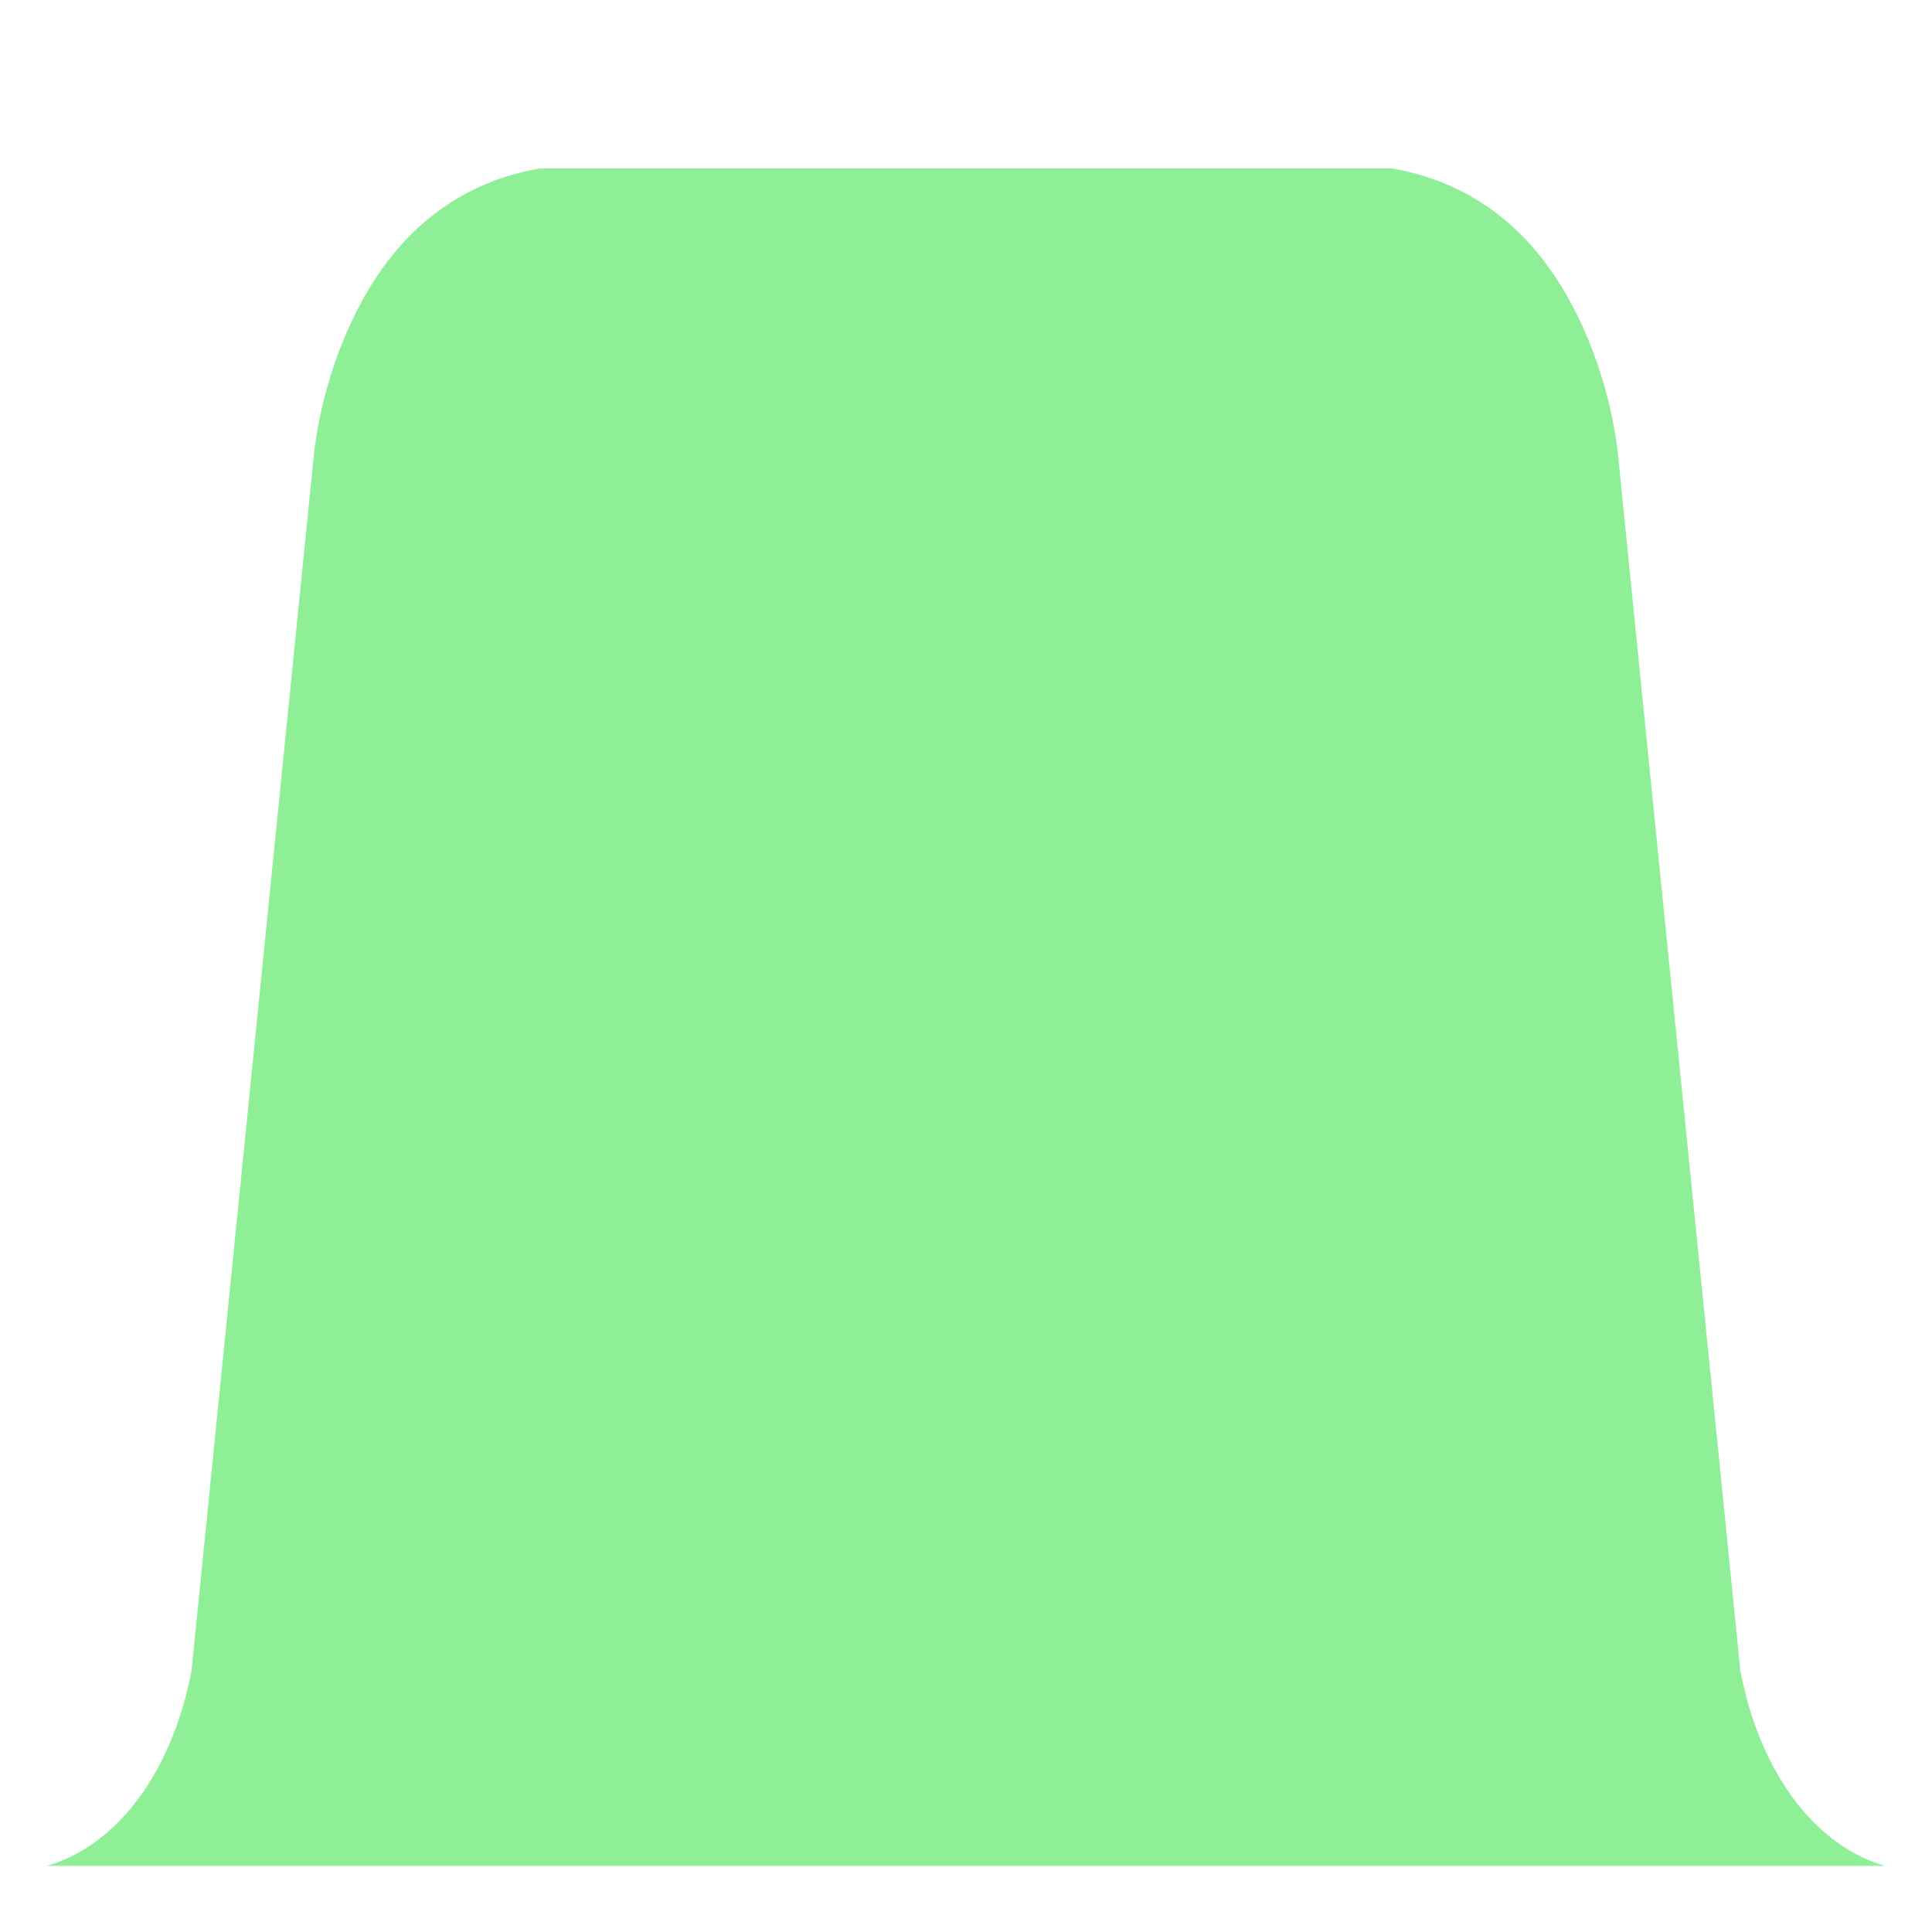
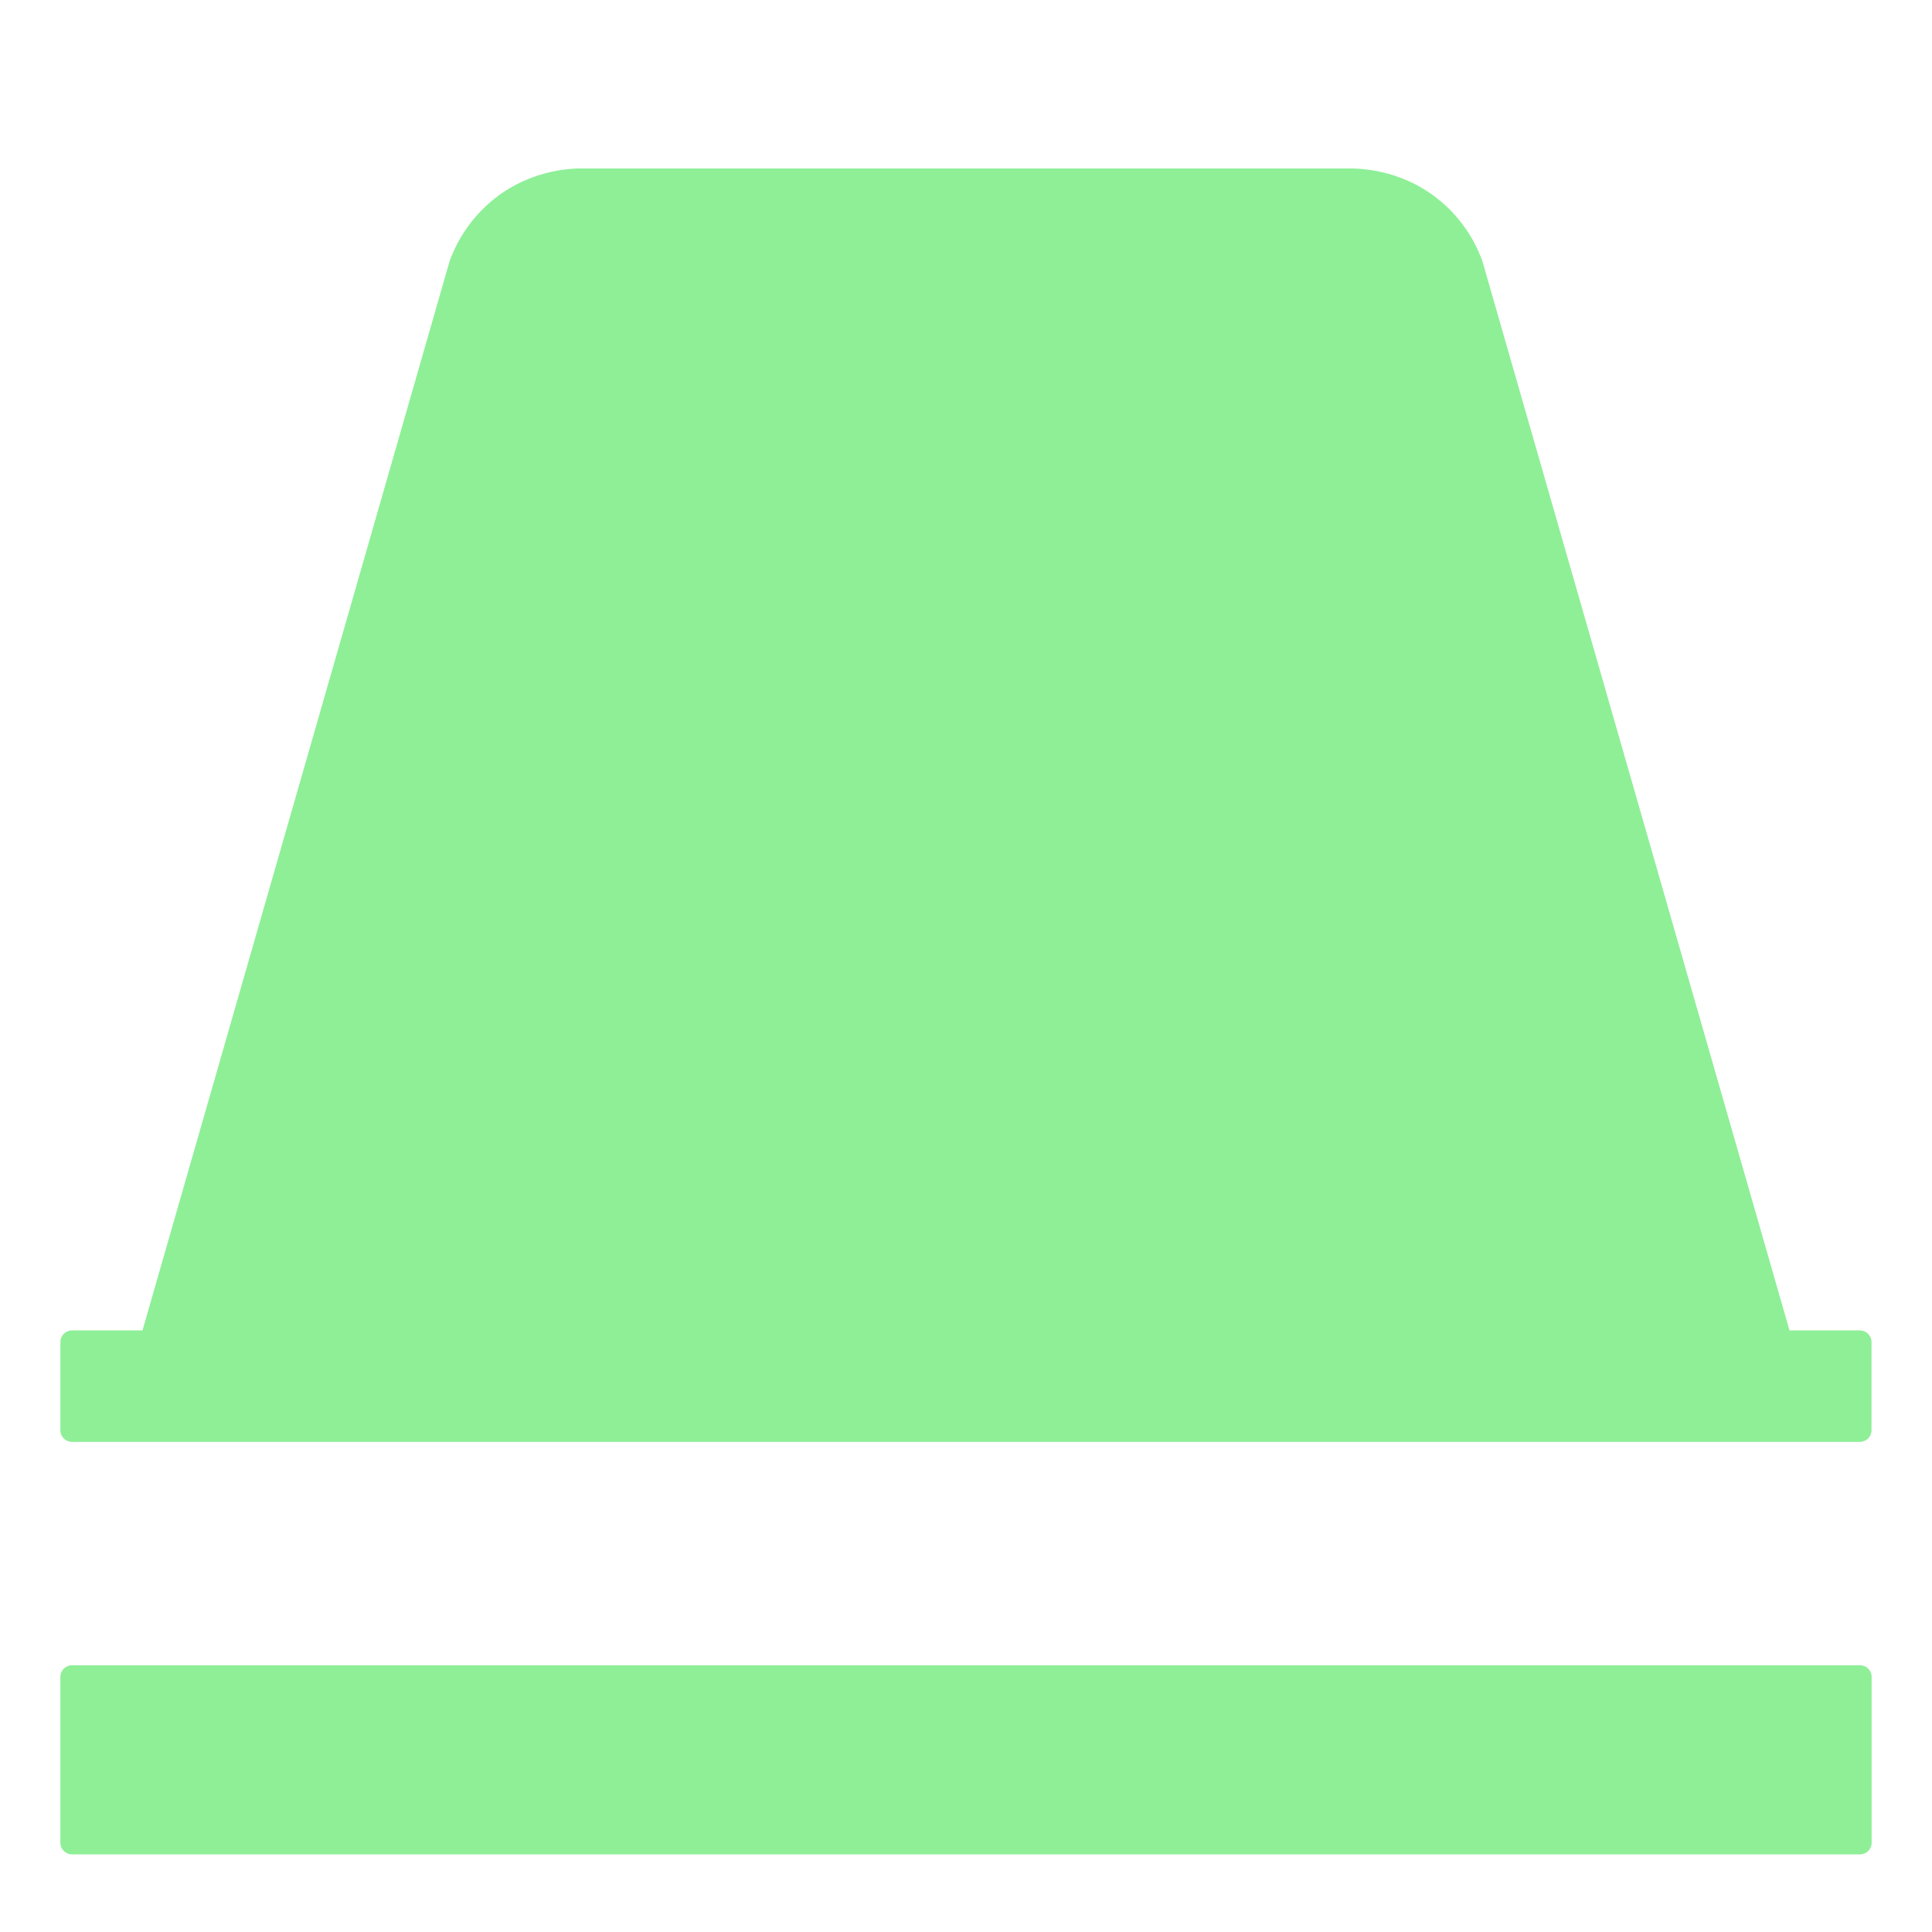
- <svg xmlns="http://www.w3.org/2000/svg" id="Layer_1" version="1.1" viewBox="0 0 16 16">
-   <defs>
-     <style>
-       .st0 {
-         fill: #8eef97;
-       }
-     </style>
-   </defs>
-   <path class="st0" d="M14.777,14.786c-.231-.358-.325-.743-.364-.949-.337-3.353-.675-6.706-1.012-10.058-.036-.354-.172-.959-.52-1.485-.441-.667-1.023-.843-1.355-.899h-7.053c-.332.056-.914.232-1.355.899-.348.527-.484,1.131-.52,1.485-.337,3.353-.675,6.706-1.012,10.058-.039.206-.133.59-.364.949-.317.492-.694.627-.834.666h15.223c-.141-.039-.517-.174-.834-.666Z" />
+ <svg xmlns="http://www.w3.org/2000/svg" id="a" width="5.644mm" height="5.644mm" viewBox="0 0 16 16">
+   <rect x=".5" y="13.791" width="15" height="1.566" rx=".096" ry=".096" style="fill:#8eef97;" />
+   <path d="M7.431,5.933c-.545.314-.731,1.01-.417,1.555.314.545,1.01.731,1.555.417s.731-1.01.417-1.555c-.314-.545-1.01-.731-1.555-.417Z" style="fill:#8eef97;" />
+   <path d="M15.404,11.018h-.584c-.848-2.952-1.696-5.904-2.544-8.857-.037-.102-.138-.337-.383-.525-.305-.235-.632-.242-.733-.241h-6.32c-.101-.002-.428.006-.733.241-.244.188-.346.423-.383.525-.848,2.952-1.696,5.904-2.544,8.857h-.584c-.053,0-.096.043-.096.096v.731c0,.053.043.096.096.096h14.807c.053,0,.096-.043.096-.096v-.731c0-.053-.043-.096-.096-.096Z" style="fill:#8eef97;" />
</svg>
